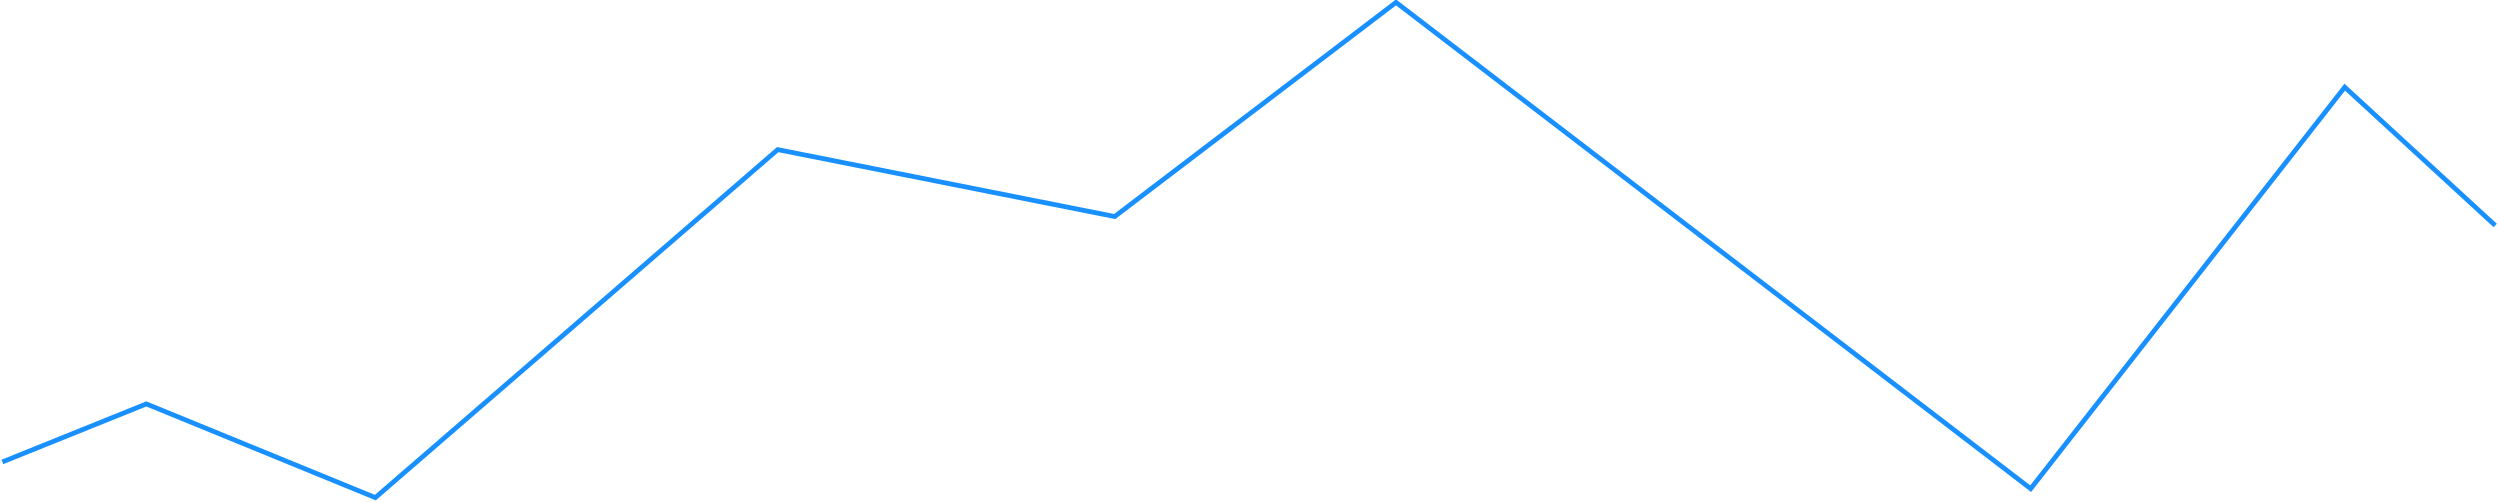
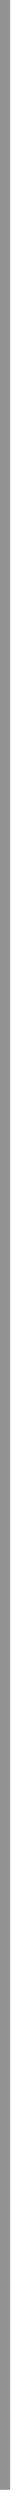
- <svg xmlns="http://www.w3.org/2000/svg" version="1.1" width="1045px" height="210px">
-   <g transform="matrix(1 0 0 1 -341 -1490 )">
-     <path d="M 0 192.081  L 60.168 167.838  L 155.89 207  L 324.087 61.541  L 464.934 89.514  L 582.535 0  L 847.822 203.27  L 979.097 35.432  L 1042 93.243  " stroke-width="2" stroke="#1890ff" fill="none" transform="matrix(1 0 0 1 342 1491 )" />
+ <svg xmlns="http://www.w3.org/2000/svg" version="1.1" width="2px" height="246px">
+   <g transform="matrix(1 0 0 1 -566 -1471 )">
+     <path d="M 566.5 1471  L 566.5 1716  " stroke-width="1" stroke="#000000" fill="none" stroke-opacity="0.427" />
  </g>
</svg>
